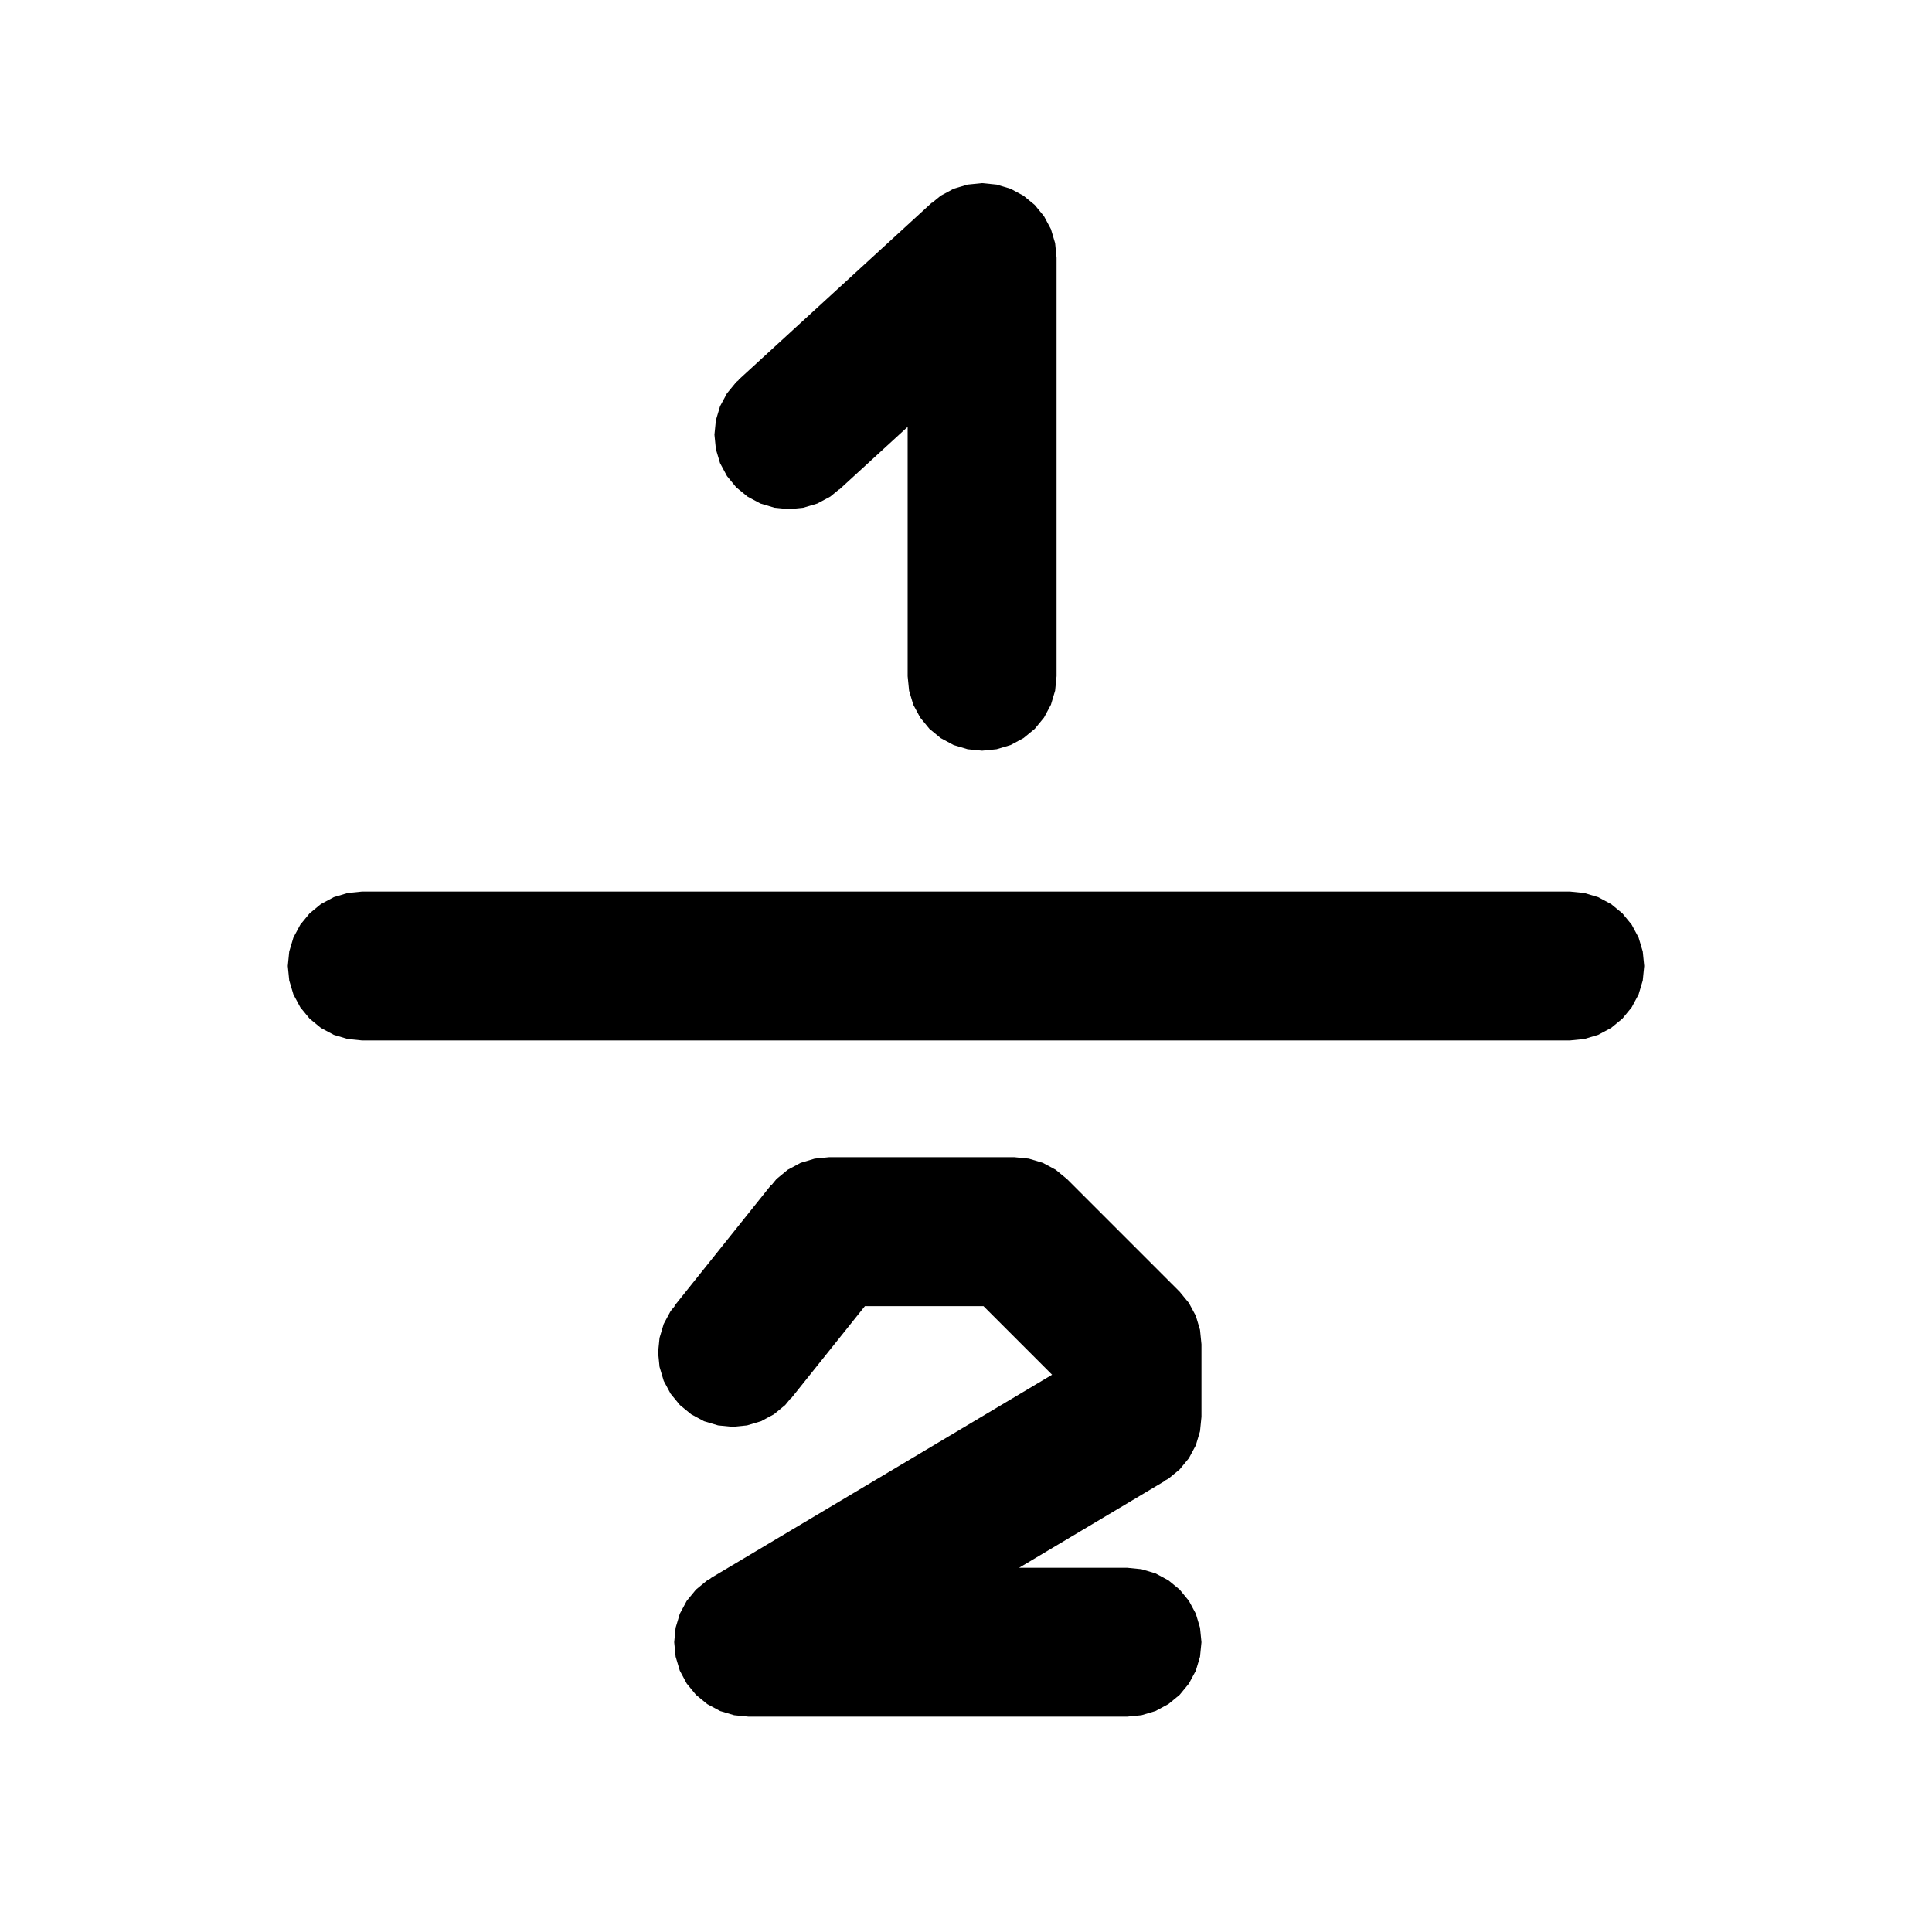
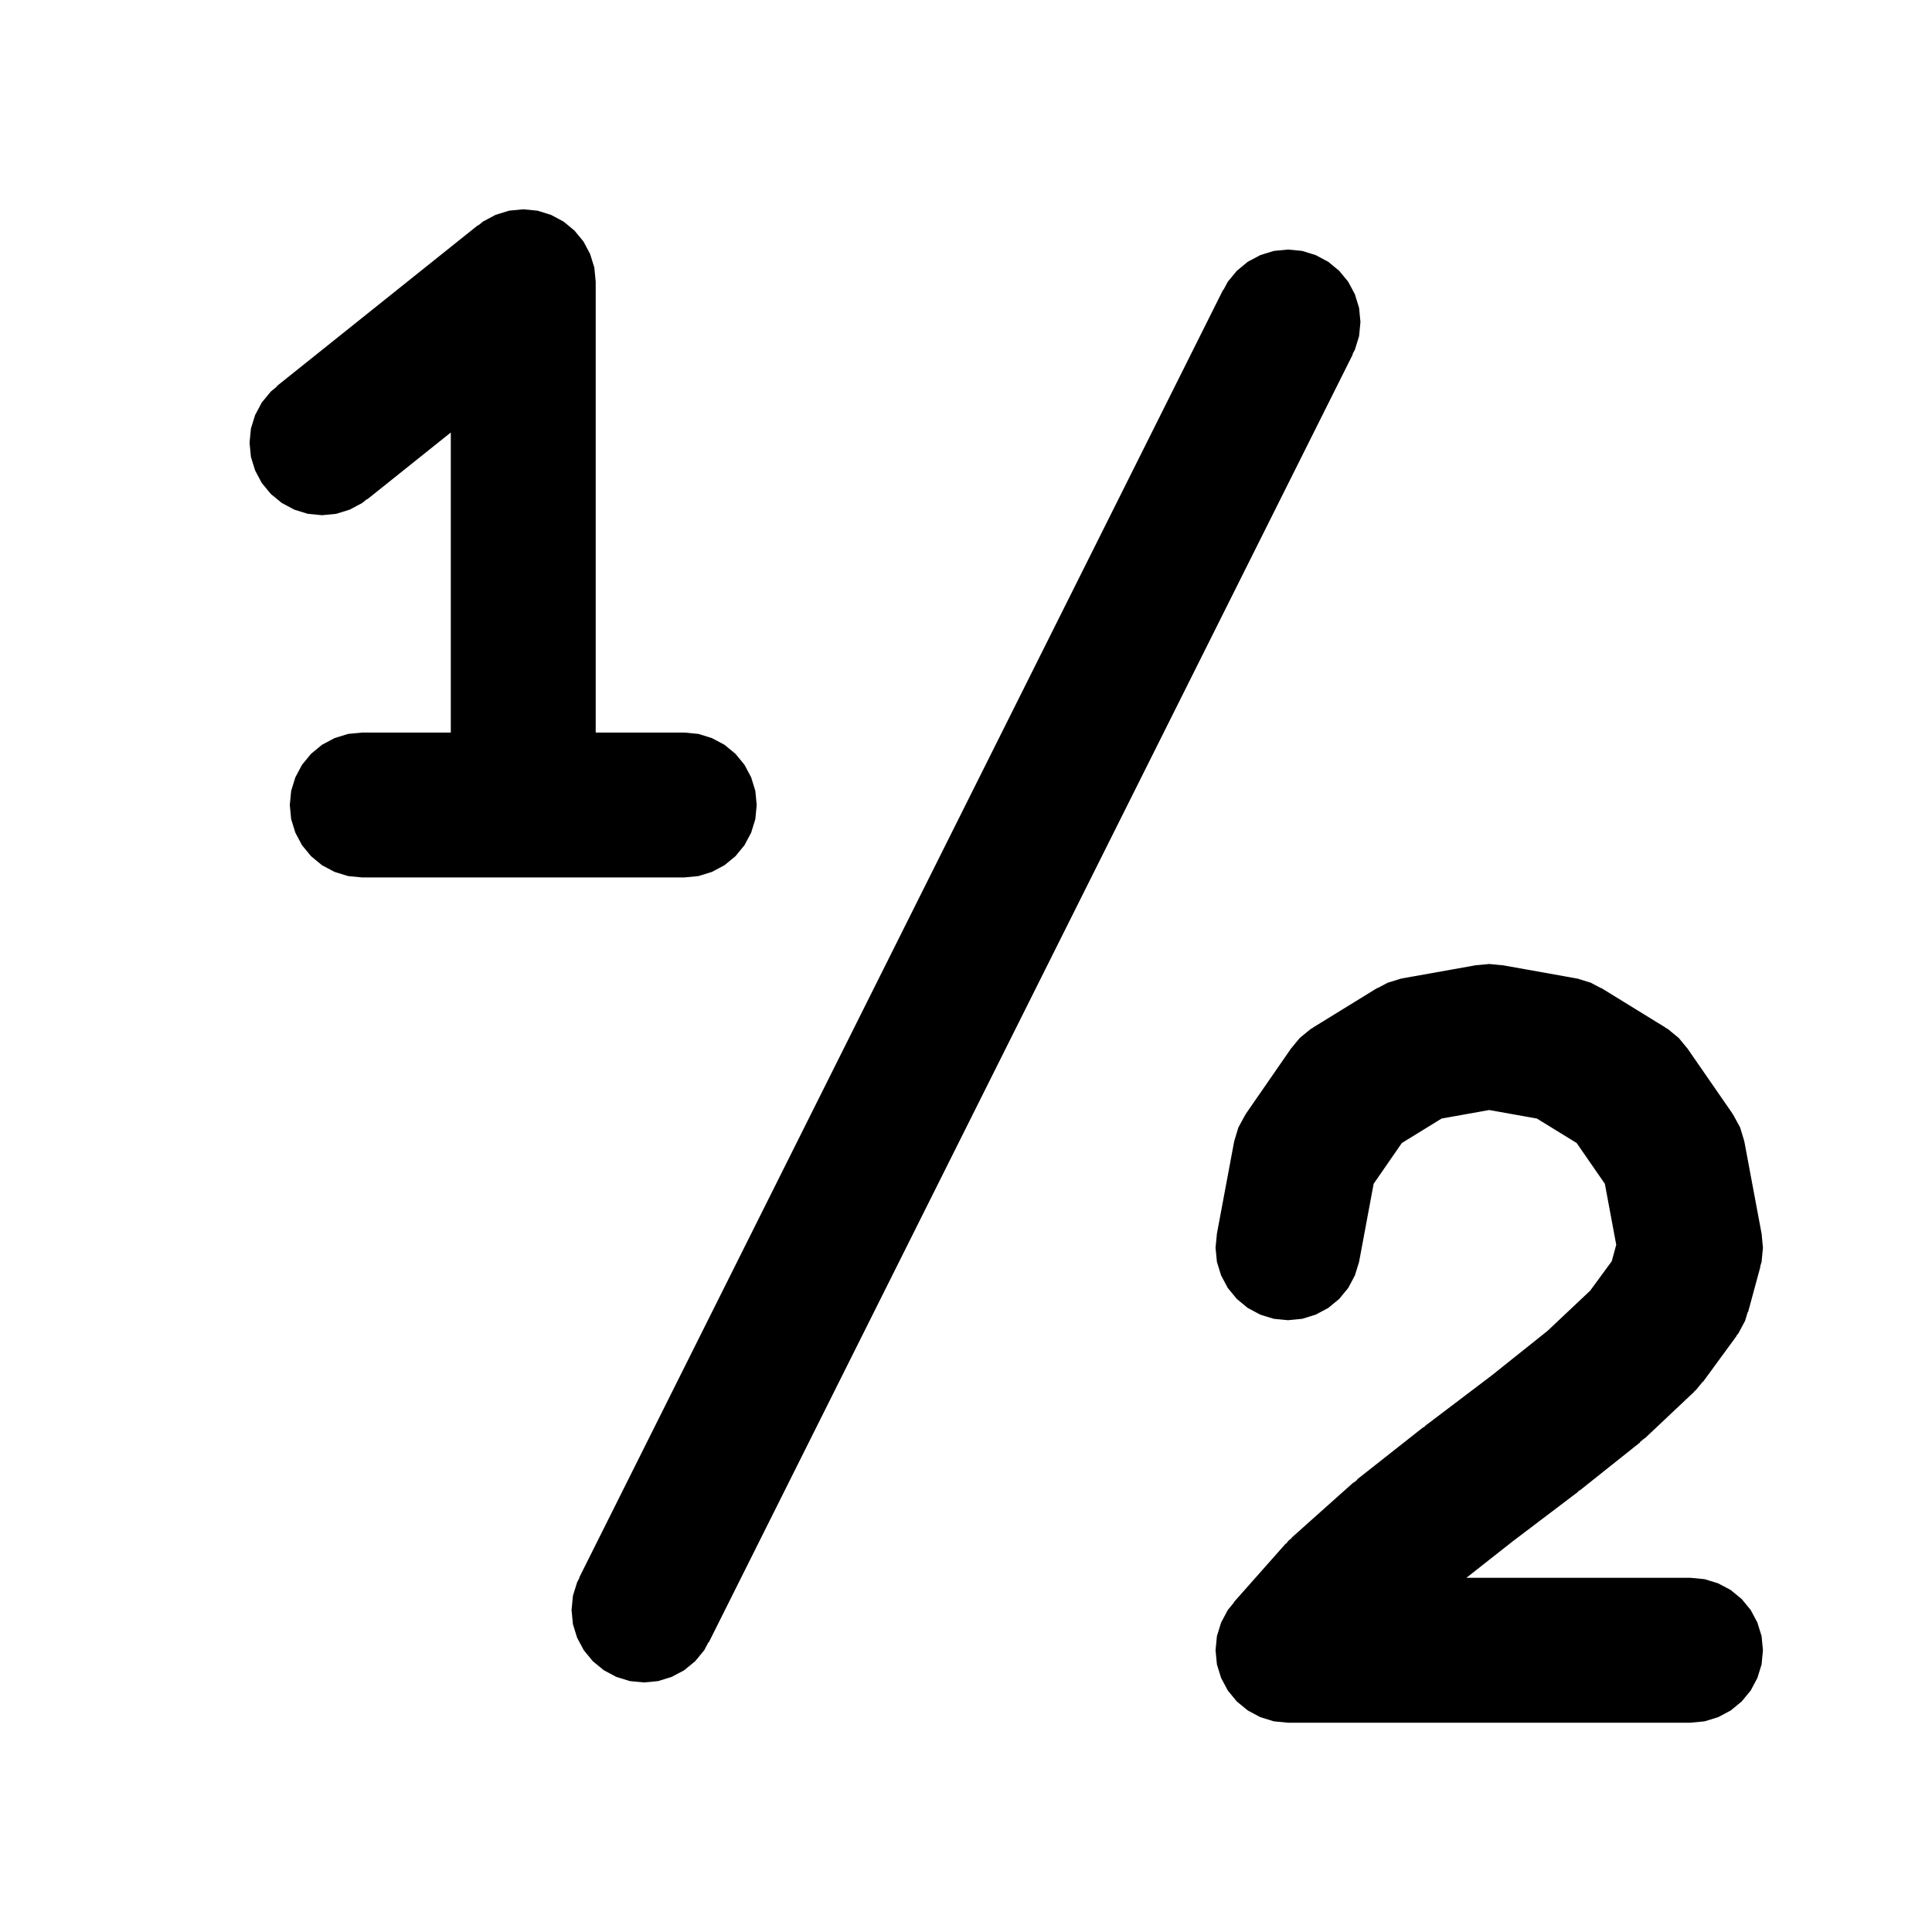
<svg xmlns="http://www.w3.org/2000/svg" width="24" height="24" viewBox="0 0 24 24">
-   <path fill="currentColor" d="M9.175 4.718L11.575 2.518L12.825 3.882L10.425 6.082ZM10.725 5.4L10.707 5.58L10.655 5.754L10.569 5.914L10.454 6.054L10.314 6.169L10.154 6.255L9.98 6.307L9.8 6.325L9.62 6.307L9.446 6.255L9.286 6.169L9.146 6.054L9.031 5.914L8.945 5.754L8.893 5.58L8.875 5.4L8.893 5.22L8.945 5.046L9.031 4.886L9.146 4.746L9.286 4.631L9.446 4.545L9.62 4.493L9.8 4.475L9.98 4.493L10.154 4.545L10.314 4.631L10.454 4.746L10.569 4.886L10.655 5.046L10.707 5.22ZM13.125 3.2L13.107 3.38L13.055 3.554L12.969 3.714L12.854 3.854L12.714 3.969L12.554 4.055L12.38 4.107L12.2 4.125L12.02 4.107L11.846 4.055L11.686 3.969L11.546 3.854L11.431 3.714L11.345 3.554L11.293 3.38L11.275 3.2L11.293 3.02L11.345 2.846L11.431 2.686L11.546 2.546L11.686 2.431L11.846 2.345L12.02 2.293L12.2 2.275L12.38 2.293L12.554 2.345L12.714 2.431L12.854 2.546L12.969 2.686L13.055 2.846L13.107 3.02ZM13.125 3.2L13.125 8.4L11.275 8.4L11.275 3.2ZM13.125 3.2L13.107 3.38L13.055 3.554L12.969 3.714L12.854 3.854L12.714 3.969L12.554 4.055L12.38 4.107L12.2 4.125L12.02 4.107L11.846 4.055L11.686 3.969L11.546 3.854L11.431 3.714L11.345 3.554L11.293 3.38L11.275 3.2L11.293 3.02L11.345 2.846L11.431 2.686L11.546 2.546L11.686 2.431L11.846 2.345L12.02 2.293L12.2 2.275L12.38 2.293L12.554 2.345L12.714 2.431L12.854 2.546L12.969 2.686L13.055 2.846L13.107 3.02ZM13.125 8.4L13.107 8.58L13.055 8.754L12.969 8.914L12.854 9.054L12.714 9.169L12.554 9.255L12.38 9.307L12.2 9.325L12.02 9.307L11.846 9.255L11.686 9.169L11.546 9.054L11.431 8.914L11.345 8.754L11.293 8.58L11.275 8.4L11.293 8.22L11.345 8.046L11.431 7.886L11.546 7.746L11.686 7.631L11.846 7.545L12.02 7.493L12.2 7.475L12.38 7.493L12.554 7.545L12.714 7.631L12.854 7.746L12.969 7.886L13.055 8.046L13.107 8.22ZM4.5 11.075L19.5 11.075L19.5 12.925L4.5 12.925ZM5.425 12L5.407 12.18L5.355 12.354L5.269 12.514L5.154 12.654L5.014 12.769L4.854 12.855L4.68 12.907L4.5 12.925L4.32 12.907L4.146 12.855L3.986 12.769L3.846 12.654L3.731 12.514L3.645 12.354L3.593 12.18L3.575 12L3.593 11.82L3.645 11.646L3.731 11.486L3.846 11.346L3.986 11.231L4.146 11.145L4.32 11.093L4.5 11.075L4.68 11.093L4.854 11.145L5.014 11.231L5.154 11.346L5.269 11.486L5.355 11.646L5.407 11.82ZM20.425 12L20.407 12.18L20.355 12.354L20.269 12.514L20.154 12.654L20.014 12.769L19.854 12.855L19.68 12.907L19.5 12.925L19.32 12.907L19.146 12.855L18.986 12.769L18.846 12.654L18.731 12.514L18.645 12.354L18.593 12.18L18.575 12L18.593 11.82L18.645 11.646L18.731 11.486L18.846 11.346L18.986 11.231L19.146 11.145L19.32 11.093L19.5 11.075L19.68 11.093L19.854 11.145L20.014 11.231L20.154 11.346L20.269 11.486L20.355 11.646L20.407 11.82ZM8.378 16.222L9.578 14.722L11.022 15.878L9.822 17.378ZM10.025 16.8L10.007 16.98L9.955 17.154L9.869 17.314L9.754 17.454L9.614 17.569L9.454 17.655L9.28 17.707L9.1 17.725L8.92 17.707L8.746 17.655L8.586 17.569L8.446 17.454L8.331 17.314L8.245 17.154L8.193 16.98L8.175 16.8L8.193 16.62L8.245 16.446L8.331 16.286L8.446 16.146L8.586 16.031L8.746 15.945L8.92 15.893L9.1 15.875L9.28 15.893L9.454 15.945L9.614 16.031L9.754 16.146L9.869 16.286L9.955 16.446L10.007 16.62ZM11.225 15.3L11.207 15.48L11.155 15.654L11.069 15.814L10.954 15.954L10.814 16.069L10.654 16.155L10.48 16.207L10.3 16.225L10.12 16.207L9.946 16.155L9.786 16.069L9.646 15.954L9.531 15.814L9.445 15.654L9.393 15.48L9.375 15.3L9.393 15.12L9.445 14.946L9.531 14.786L9.646 14.646L9.786 14.531L9.946 14.445L10.12 14.393L10.3 14.375L10.48 14.393L10.654 14.445L10.814 14.531L10.954 14.646L11.069 14.786L11.155 14.946L11.207 15.12ZM10.3 14.375L12.6 14.375L12.6 16.225L10.3 16.225ZM11.225 15.3L11.207 15.48L11.155 15.654L11.069 15.814L10.954 15.954L10.814 16.069L10.654 16.155L10.48 16.207L10.3 16.225L10.12 16.207L9.946 16.155L9.786 16.069L9.646 15.954L9.531 15.814L9.445 15.654L9.393 15.48L9.375 15.3L9.393 15.12L9.445 14.946L9.531 14.786L9.646 14.646L9.786 14.531L9.946 14.445L10.12 14.393L10.3 14.375L10.48 14.393L10.654 14.445L10.814 14.531L10.954 14.646L11.069 14.786L11.155 14.946L11.207 15.12ZM13.525 15.3L13.507 15.48L13.455 15.654L13.369 15.814L13.254 15.954L13.114 16.069L12.954 16.155L12.78 16.207L12.6 16.225L12.42 16.207L12.246 16.155L12.086 16.069L11.946 15.954L11.831 15.814L11.745 15.654L11.693 15.48L11.675 15.3L11.693 15.12L11.745 14.946L11.831 14.786L11.946 14.646L12.086 14.531L12.246 14.445L12.42 14.393L12.6 14.375L12.78 14.393L12.954 14.445L13.114 14.531L13.254 14.646L13.369 14.786L13.455 14.946L13.507 15.12ZM13.254 14.646L14.654 16.046L13.346 17.354L11.946 15.954ZM13.525 15.3L13.507 15.48L13.455 15.654L13.369 15.814L13.254 15.954L13.114 16.069L12.954 16.155L12.78 16.207L12.6 16.225L12.42 16.207L12.246 16.155L12.086 16.069L11.946 15.954L11.831 15.814L11.745 15.654L11.693 15.48L11.675 15.3L11.693 15.12L11.745 14.946L11.831 14.786L11.946 14.646L12.086 14.531L12.246 14.445L12.42 14.393L12.6 14.375L12.78 14.393L12.954 14.445L13.114 14.531L13.254 14.646L13.369 14.786L13.455 14.946L13.507 15.12ZM14.925 16.7L14.907 16.88L14.855 17.054L14.769 17.214L14.654 17.354L14.514 17.469L14.354 17.555L14.18 17.607L14 17.625L13.82 17.607L13.646 17.555L13.486 17.469L13.346 17.354L13.231 17.214L13.145 17.054L13.093 16.88L13.075 16.7L13.093 16.52L13.145 16.346L13.231 16.186L13.346 16.046L13.486 15.931L13.646 15.845L13.82 15.793L14 15.775L14.18 15.793L14.354 15.845L14.514 15.931L14.654 16.046L14.769 16.186L14.855 16.346L14.907 16.52ZM14.925 16.7L14.925 17.6L13.075 17.6L13.075 16.7ZM14.925 16.7L14.907 16.88L14.855 17.054L14.769 17.214L14.654 17.354L14.514 17.469L14.354 17.555L14.18 17.607L14 17.625L13.82 17.607L13.646 17.555L13.486 17.469L13.346 17.354L13.231 17.214L13.145 17.054L13.093 16.88L13.075 16.7L13.093 16.52L13.145 16.346L13.231 16.186L13.346 16.046L13.486 15.931L13.646 15.845L13.82 15.793L14 15.775L14.18 15.793L14.354 15.845L14.514 15.931L14.654 16.046L14.769 16.186L14.855 16.346L14.907 16.52ZM14.925 17.6L14.907 17.78L14.855 17.954L14.769 18.114L14.654 18.254L14.514 18.369L14.354 18.455L14.18 18.507L14 18.525L13.82 18.507L13.646 18.455L13.486 18.369L13.346 18.254L13.231 18.114L13.145 17.954L13.093 17.78L13.075 17.6L13.093 17.42L13.145 17.246L13.231 17.086L13.346 16.946L13.486 16.831L13.646 16.745L13.82 16.693L14 16.675L14.18 16.693L14.354 16.745L14.514 16.831L14.654 16.946L14.769 17.086L14.855 17.246L14.907 17.42ZM14.473 18.395L9.773 21.195L8.827 19.605L13.527 16.805ZM14.925 17.6L14.907 17.78L14.855 17.954L14.769 18.114L14.654 18.254L14.514 18.369L14.354 18.455L14.18 18.507L14 18.525L13.82 18.507L13.646 18.455L13.486 18.369L13.346 18.254L13.231 18.114L13.145 17.954L13.093 17.78L13.075 17.6L13.093 17.42L13.145 17.246L13.231 17.086L13.346 16.946L13.486 16.831L13.646 16.745L13.82 16.693L14 16.675L14.18 16.693L14.354 16.745L14.514 16.831L14.654 16.946L14.769 17.086L14.855 17.246L14.907 17.42ZM10.225 20.4L10.207 20.58L10.155 20.754L10.069 20.914L9.954 21.054L9.814 21.169L9.654 21.255L9.48 21.307L9.3 21.325L9.12 21.307L8.946 21.255L8.786 21.169L8.646 21.054L8.531 20.914L8.445 20.754L8.393 20.58L8.375 20.4L8.393 20.22L8.445 20.046L8.531 19.886L8.646 19.746L8.786 19.631L8.946 19.545L9.12 19.493L9.3 19.475L9.48 19.493L9.654 19.545L9.814 19.631L9.954 19.746L10.069 19.886L10.155 20.046L10.207 20.22ZM9.3 19.475L14 19.475L14 21.325L9.3 21.325ZM10.225 20.4L10.207 20.58L10.155 20.754L10.069 20.914L9.954 21.054L9.814 21.169L9.654 21.255L9.48 21.307L9.3 21.325L9.12 21.307L8.946 21.255L8.786 21.169L8.646 21.054L8.531 20.914L8.445 20.754L8.393 20.58L8.375 20.4L8.393 20.22L8.445 20.046L8.531 19.886L8.646 19.746L8.786 19.631L8.946 19.545L9.12 19.493L9.3 19.475L9.48 19.493L9.654 19.545L9.814 19.631L9.954 19.746L10.069 19.886L10.155 20.046L10.207 20.22ZM14.925 20.4L14.907 20.58L14.855 20.754L14.769 20.914L14.654 21.054L14.514 21.169L14.354 21.255L14.18 21.307L14 21.325L13.82 21.307L13.646 21.255L13.486 21.169L13.346 21.054L13.231 20.914L13.145 20.754L13.093 20.58L13.075 20.4L13.093 20.22L13.145 20.046L13.231 19.886L13.346 19.746L13.486 19.631L13.646 19.545L13.82 19.493L14 19.475L14.18 19.493L14.354 19.545L14.514 19.631L14.654 19.746L14.769 19.886L14.855 20.046L14.907 20.22Z" />
+   <path fill="currentColor" d="M3.438 4.797L5.938 2.797L7.062 4.203L4.562 6.203ZM4.9 5.5L4.883 5.676L4.831 5.844L4.748 6L4.636 6.136L4.5 6.248L4.344 6.331L4.176 6.383L4 6.4L3.824 6.383L3.656 6.331L3.5 6.248L3.364 6.136L3.252 6L3.169 5.844L3.117 5.676L3.1 5.5L3.117 5.324L3.169 5.156L3.252 5L3.364 4.864L3.5 4.752L3.656 4.669L3.824 4.617L4 4.6L4.176 4.617L4.344 4.669L4.5 4.752L4.636 4.864L4.748 5L4.831 5.156L4.883 5.324ZM7.4 3.5L7.383 3.676L7.331 3.844L7.248 4L7.136 4.136L7 4.248L6.844 4.331L6.676 4.383L6.5 4.4L6.324 4.383L6.156 4.331L6 4.248L5.864 4.136L5.752 4L5.669 3.844L5.617 3.676L5.6 3.5L5.617 3.324L5.669 3.156L5.752 3L5.864 2.864L6 2.752L6.156 2.669L6.324 2.617L6.5 2.6L6.676 2.617L6.844 2.669L7 2.752L7.136 2.864L7.248 3L7.331 3.156L7.383 3.324ZM7.4 3.5L7.4 10L5.6 10L5.6 3.5ZM7.4 3.5L7.383 3.676L7.331 3.844L7.248 4L7.136 4.136L7 4.248L6.844 4.331L6.676 4.383L6.5 4.4L6.324 4.383L6.156 4.331L6 4.248L5.864 4.136L5.752 4L5.669 3.844L5.617 3.676L5.6 3.5L5.617 3.324L5.669 3.156L5.752 3L5.864 2.864L6 2.752L6.156 2.669L6.324 2.617L6.5 2.6L6.676 2.617L6.844 2.669L7 2.752L7.136 2.864L7.248 3L7.331 3.156L7.383 3.324ZM7.4 10L7.383 10.176L7.331 10.344L7.248 10.5L7.136 10.636L7 10.748L6.844 10.831L6.676 10.883L6.5 10.9L6.324 10.883L6.156 10.831L6 10.748L5.864 10.636L5.752 10.5L5.669 10.344L5.617 10.176L5.6 10L5.617 9.824L5.669 9.656L5.752 9.5L5.864 9.364L6 9.252L6.156 9.169L6.324 9.117L6.5 9.1L6.676 9.117L6.844 9.169L7 9.252L7.136 9.364L7.248 9.5L7.331 9.656L7.383 9.824ZM4.5 9.1L8.5 9.1L8.5 10.9L4.5 10.9ZM5.4 10L5.383 10.176L5.331 10.344L5.248 10.5L5.136 10.636L5 10.748L4.844 10.831L4.676 10.883L4.5 10.9L4.324 10.883L4.156 10.831L4 10.748L3.864 10.636L3.752 10.5L3.669 10.344L3.617 10.176L3.6 10L3.617 9.824L3.669 9.656L3.752 9.5L3.864 9.364L4 9.252L4.156 9.169L4.324 9.117L4.5 9.1L4.676 9.117L4.844 9.169L5 9.252L5.136 9.364L5.248 9.5L5.331 9.656L5.383 9.824ZM9.4 10L9.383 10.176L9.331 10.344L9.248 10.5L9.136 10.636L9 10.748L8.844 10.831L8.676 10.883L8.5 10.9L8.324 10.883L8.156 10.831L8 10.748L7.864 10.636L7.752 10.5L7.669 10.344L7.617 10.176L7.6 10L7.617 9.824L7.669 9.656L7.752 9.5L7.864 9.364L8 9.252L8.156 9.169L8.324 9.117L8.5 9.1L8.676 9.117L8.844 9.169L9 9.252L9.136 9.364L9.248 9.5L9.331 9.656L9.383 9.824ZM7.195 19.598L15.195 3.598L16.805 4.402L8.805 20.402ZM8.9 20L8.883 20.176L8.831 20.344L8.748 20.5L8.636 20.636L8.5 20.748L8.344 20.831L8.176 20.883L8 20.9L7.824 20.883L7.656 20.831L7.5 20.748L7.364 20.636L7.252 20.5L7.169 20.344L7.117 20.176L7.1 20L7.117 19.824L7.169 19.656L7.252 19.5L7.364 19.364L7.5 19.252L7.656 19.169L7.824 19.117L8 19.1L8.176 19.117L8.344 19.169L8.5 19.252L8.636 19.364L8.748 19.5L8.831 19.656L8.883 19.824ZM16.9 4L16.883 4.176L16.831 4.344L16.748 4.5L16.636 4.636L16.5 4.748L16.344 4.831L16.176 4.883L16 4.9L15.824 4.883L15.656 4.831L15.5 4.748L15.364 4.636L15.252 4.5L15.169 4.344L15.117 4.176L15.1 4L15.117 3.824L15.169 3.656L15.252 3.5L15.364 3.364L15.5 3.252L15.656 3.169L15.824 3.117L16 3.1L16.176 3.117L16.344 3.169L16.5 3.252L16.636 3.364L16.748 3.5L16.831 3.656L16.883 3.824ZM15.115 15.335L15.33 14.186L17.099 14.517L16.885 15.665ZM16.9 15.5L16.883 15.676L16.831 15.844L16.748 16L16.636 16.136L16.5 16.248L16.344 16.331L16.176 16.383L16 16.4L15.824 16.383L15.656 16.331L15.5 16.248L15.364 16.136L15.252 16L15.169 15.844L15.117 15.676L15.1 15.5L15.117 15.324L15.169 15.156L15.252 15L15.364 14.864L15.5 14.752L15.656 14.669L15.824 14.617L16 14.6L16.176 14.617L16.344 14.669L16.5 14.752L16.636 14.864L16.748 15L16.831 15.156L16.883 15.324ZM17.115 14.352L17.098 14.527L17.046 14.696L16.963 14.852L16.851 14.988L16.715 15.1L16.559 15.183L16.39 15.234L16.215 15.252L16.039 15.234L15.87 15.183L15.715 15.1L15.578 14.988L15.467 14.852L15.383 14.696L15.332 14.527L15.315 14.352L15.332 14.176L15.383 14.007L15.467 13.852L15.578 13.715L15.715 13.603L15.87 13.52L16.039 13.469L16.215 13.452L16.39 13.469L16.559 13.52L16.715 13.603L16.851 13.715L16.963 13.852L17.046 14.007L17.098 14.176ZM15.474 13.84L16.041 13.02L17.522 14.043L16.955 14.863ZM17.115 14.352L17.098 14.527L17.046 14.696L16.963 14.852L16.851 14.988L16.715 15.1L16.559 15.183L16.39 15.234L16.215 15.252L16.039 15.234L15.87 15.183L15.715 15.1L15.578 14.988L15.467 14.852L15.383 14.696L15.332 14.527L15.315 14.352L15.332 14.176L15.383 14.007L15.467 13.852L15.578 13.715L15.715 13.603L15.87 13.52L16.039 13.469L16.215 13.452L16.39 13.469L16.559 13.52L16.715 13.603L16.851 13.715L16.963 13.852L17.046 14.007L17.098 14.176ZM17.681 13.531L17.664 13.707L17.613 13.876L17.53 14.031L17.418 14.168L17.281 14.28L17.126 14.363L16.957 14.414L16.781 14.431L16.606 14.414L16.437 14.363L16.281 14.28L16.145 14.168L16.033 14.031L15.95 13.876L15.899 13.707L15.881 13.531L15.899 13.356L15.95 13.187L16.033 13.031L16.145 12.895L16.281 12.783L16.437 12.7L16.606 12.649L16.781 12.631L16.957 12.649L17.126 12.7L17.281 12.783L17.418 12.895L17.53 13.031L17.613 13.187L17.664 13.356ZM16.31 12.765L17.111 12.272L18.053 13.806L17.253 14.298ZM17.681 13.531L17.664 13.707L17.613 13.876L17.53 14.031L17.418 14.168L17.281 14.28L17.126 14.363L16.957 14.414L16.781 14.431L16.606 14.414L16.437 14.363L16.281 14.28L16.145 14.168L16.033 14.031L15.95 13.876L15.899 13.707L15.881 13.531L15.899 13.356L15.95 13.187L16.033 13.031L16.145 12.895L16.281 12.783L16.437 12.7L16.606 12.649L16.781 12.631L16.957 12.649L17.126 12.7L17.281 12.783L17.418 12.895L17.53 13.031L17.613 13.187L17.664 13.356ZM18.482 13.039L18.465 13.215L18.414 13.383L18.33 13.539L18.218 13.675L18.082 13.787L17.926 13.871L17.758 13.922L17.582 13.939L17.406 13.922L17.238 13.871L17.082 13.787L16.946 13.675L16.834 13.539L16.751 13.383L16.699 13.215L16.682 13.039L16.699 12.863L16.751 12.695L16.834 12.539L16.946 12.403L17.082 12.291L17.238 12.208L17.406 12.156L17.582 12.139L17.758 12.156L17.926 12.208L18.082 12.291L18.218 12.403L18.33 12.539L18.414 12.695L18.465 12.863ZM17.424 12.153L18.342 11.989L18.658 13.761L17.74 13.925ZM18.482 13.039L18.465 13.215L18.414 13.383L18.33 13.539L18.218 13.675L18.082 13.787L17.926 13.871L17.758 13.922L17.582 13.939L17.406 13.922L17.238 13.871L17.082 13.787L16.946 13.675L16.834 13.539L16.751 13.383L16.699 13.215L16.682 13.039L16.699 12.863L16.751 12.695L16.834 12.539L16.946 12.403L17.082 12.291L17.238 12.208L17.406 12.156L17.582 12.139L17.758 12.156L17.926 12.208L18.082 12.291L18.218 12.403L18.33 12.539L18.414 12.695L18.465 12.863ZM19.4 12.875L19.383 13.051L19.331 13.219L19.248 13.375L19.136 13.511L19 13.623L18.844 13.706L18.676 13.758L18.5 13.775L18.324 13.758L18.156 13.706L18 13.623L17.864 13.511L17.752 13.375L17.669 13.219L17.617 13.051L17.6 12.875L17.617 12.699L17.669 12.531L17.752 12.375L17.864 12.239L18 12.127L18.156 12.044L18.324 11.992L18.5 11.975L18.676 11.992L18.844 12.044L19 12.127L19.136 12.239L19.248 12.375L19.331 12.531L19.383 12.699ZM18.658 11.989L19.576 12.153L19.26 13.925L18.342 13.761ZM19.4 12.875L19.383 13.051L19.331 13.219L19.248 13.375L19.136 13.511L19 13.623L18.844 13.706L18.676 13.758L18.5 13.775L18.324 13.758L18.156 13.706L18 13.623L17.864 13.511L17.752 13.375L17.669 13.219L17.617 13.051L17.6 12.875L17.617 12.699L17.669 12.531L17.752 12.375L17.864 12.239L18 12.127L18.156 12.044L18.324 11.992L18.5 11.975L18.676 11.992L18.844 12.044L19 12.127L19.136 12.239L19.248 12.375L19.331 12.531L19.383 12.699ZM20.318 13.039L20.301 13.215L20.249 13.383L20.166 13.539L20.054 13.675L19.918 13.787L19.762 13.871L19.594 13.922L19.418 13.939L19.242 13.922L19.074 13.871L18.918 13.787L18.782 13.675L18.67 13.539L18.586 13.383L18.535 13.215L18.518 13.039L18.535 12.863L18.586 12.695L18.67 12.539L18.782 12.403L18.918 12.291L19.074 12.208L19.242 12.156L19.418 12.139L19.594 12.156L19.762 12.208L19.918 12.291L20.054 12.403L20.166 12.539L20.249 12.695L20.301 12.863ZM19.889 12.272L20.69 12.765L19.747 14.298L18.947 13.806ZM20.318 13.039L20.301 13.215L20.249 13.383L20.166 13.539L20.054 13.675L19.918 13.787L19.762 13.871L19.594 13.922L19.418 13.939L19.242 13.922L19.074 13.871L18.918 13.787L18.782 13.675L18.67 13.539L18.586 13.383L18.535 13.215L18.518 13.039L18.535 12.863L18.586 12.695L18.67 12.539L18.782 12.403L18.918 12.291L19.074 12.208L19.242 12.156L19.418 12.139L19.594 12.156L19.762 12.208L19.918 12.291L20.054 12.403L20.166 12.539L20.249 12.695L20.301 12.863ZM21.119 13.531L21.101 13.707L21.05 13.876L20.967 14.031L20.855 14.168L20.719 14.28L20.563 14.363L20.394 14.414L20.219 14.431L20.043 14.414L19.874 14.363L19.719 14.28L19.582 14.168L19.47 14.031L19.387 13.876L19.336 13.707L19.319 13.531L19.336 13.356L19.387 13.187L19.47 13.031L19.582 12.895L19.719 12.783L19.874 12.7L20.043 12.649L20.219 12.631L20.394 12.649L20.563 12.7L20.719 12.783L20.855 12.895L20.967 13.031L21.05 13.187L21.101 13.356ZM20.959 13.02L21.526 13.84L20.045 14.863L19.478 14.043ZM21.119 13.531L21.101 13.707L21.05 13.876L20.967 14.031L20.855 14.168L20.719 14.28L20.563 14.363L20.394 14.414L20.219 14.431L20.043 14.414L19.874 14.363L19.719 14.28L19.582 14.168L19.47 14.031L19.387 13.876L19.336 13.707L19.319 13.531L19.336 13.356L19.387 13.187L19.47 13.031L19.582 12.895L19.719 12.783L19.874 12.7L20.043 12.649L20.219 12.631L20.394 12.649L20.563 12.7L20.719 12.783L20.855 12.895L20.967 13.031L21.05 13.187L21.101 13.356ZM21.685 14.352L21.668 14.527L21.617 14.696L21.533 14.852L21.422 14.988L21.285 15.1L21.13 15.183L20.961 15.234L20.785 15.252L20.61 15.234L20.441 15.183L20.285 15.1L20.149 14.988L20.037 14.852L19.954 14.696L19.902 14.527L19.885 14.352L19.902 14.176L19.954 14.007L20.037 13.852L20.149 13.715L20.285 13.603L20.441 13.52L20.61 13.469L20.785 13.452L20.961 13.469L21.13 13.52L21.285 13.603L21.422 13.715L21.533 13.852L21.617 14.007L21.668 14.176ZM21.67 14.186L21.885 15.335L20.115 15.665L19.901 14.517ZM21.685 14.352L21.668 14.527L21.617 14.696L21.533 14.852L21.422 14.988L21.285 15.1L21.13 15.183L20.961 15.234L20.785 15.252L20.61 15.234L20.441 15.183L20.285 15.1L20.149 14.988L20.037 14.852L19.954 14.696L19.902 14.527L19.885 14.352L19.902 14.176L19.954 14.007L20.037 13.852L20.149 13.715L20.285 13.603L20.441 13.52L20.61 13.469L20.785 13.452L20.961 13.469L21.13 13.52L21.285 13.603L21.422 13.715L21.533 13.852L21.617 14.007L21.668 14.176ZM21.9 15.5L21.883 15.676L21.831 15.844L21.748 16L21.636 16.136L21.5 16.248L21.344 16.331L21.176 16.383L21 16.4L20.824 16.383L20.656 16.331L20.5 16.248L20.364 16.136L20.252 16L20.169 15.844L20.117 15.676L20.1 15.5L20.117 15.324L20.169 15.156L20.252 15L20.364 14.864L20.5 14.752L20.656 14.669L20.824 14.617L21 14.6L21.176 14.617L21.344 14.669L21.5 14.752L21.636 14.864L21.748 15L21.831 15.156L21.883 15.324ZM21.868 15.736L21.715 16.3L19.978 15.827L20.132 15.264ZM21.9 15.5L21.883 15.676L21.831 15.844L21.748 16L21.636 16.136L21.5 16.248L21.344 16.331L21.176 16.383L21 16.4L20.824 16.383L20.656 16.331L20.5 16.248L20.364 16.136L20.252 16L20.169 15.844L20.117 15.676L20.1 15.5L20.117 15.324L20.169 15.156L20.252 15L20.364 14.864L20.5 14.752L20.656 14.669L20.824 14.617L21 14.6L21.176 14.617L21.344 14.669L21.5 14.752L21.636 14.864L21.748 15L21.831 15.156L21.883 15.324ZM21.747 16.063L21.729 16.239L21.678 16.408L21.595 16.563L21.483 16.7L21.347 16.812L21.191 16.895L21.022 16.946L20.847 16.963L20.671 16.946L20.502 16.895L20.347 16.812L20.21 16.7L20.098 16.563L20.015 16.408L19.964 16.239L19.947 16.063L19.964 15.888L20.015 15.719L20.098 15.563L20.21 15.427L20.347 15.315L20.502 15.232L20.671 15.181L20.847 15.163L21.022 15.181L21.191 15.232L21.347 15.315L21.483 15.427L21.595 15.563L21.678 15.719L21.729 15.888ZM21.573 16.595L21.156 17.165L19.704 16.101L20.121 15.532ZM21.747 16.063L21.729 16.239L21.678 16.408L21.595 16.563L21.483 16.7L21.347 16.812L21.191 16.895L21.022 16.946L20.847 16.963L20.671 16.946L20.502 16.895L20.347 16.812L20.21 16.7L20.098 16.563L20.015 16.408L19.964 16.239L19.947 16.063L19.964 15.888L20.015 15.719L20.098 15.563L20.21 15.427L20.347 15.315L20.502 15.232L20.671 15.181L20.847 15.163L21.022 15.181L21.191 15.232L21.347 15.315L21.483 15.427L21.595 15.563L21.678 15.719L21.729 15.888ZM21.33 16.633L21.312 16.808L21.261 16.977L21.178 17.133L21.066 17.269L20.93 17.381L20.774 17.464L20.605 17.516L20.43 17.533L20.254 17.516L20.085 17.464L19.93 17.381L19.793 17.269L19.681 17.133L19.598 16.977L19.547 16.808L19.53 16.633L19.547 16.457L19.598 16.288L19.681 16.133L19.793 15.996L19.93 15.884L20.085 15.801L20.254 15.75L20.43 15.733L20.605 15.75L20.774 15.801L20.93 15.884L21.066 15.996L21.178 16.133L21.261 16.288L21.312 16.457ZM21.047 17.288L20.431 17.869L19.196 16.559L19.812 15.978ZM21.33 16.633L21.312 16.808L21.261 16.977L21.178 17.133L21.066 17.269L20.93 17.381L20.774 17.464L20.605 17.516L20.43 17.533L20.254 17.516L20.085 17.464L19.93 17.381L19.793 17.269L19.681 17.133L19.598 16.977L19.547 16.808L19.53 16.633L19.547 16.457L19.598 16.288L19.681 16.133L19.793 15.996L19.93 15.884L20.085 15.801L20.254 15.75L20.43 15.733L20.605 15.75L20.774 15.801L20.93 15.884L21.066 15.996L21.178 16.133L21.261 16.288L21.312 16.457ZM20.713 17.214L20.696 17.389L20.645 17.558L20.562 17.714L20.45 17.85L20.313 17.962L20.158 18.045L19.989 18.097L19.813 18.114L19.638 18.097L19.469 18.045L19.313 17.962L19.177 17.85L19.065 17.714L18.982 17.558L18.931 17.389L18.913 17.214L18.931 17.038L18.982 16.869L19.065 16.714L19.177 16.577L19.313 16.466L19.469 16.382L19.638 16.331L19.813 16.314L19.989 16.331L20.158 16.382L20.313 16.466L20.45 16.577L20.562 16.714L20.645 16.869L20.696 17.038ZM20.374 17.918L19.623 18.516L18.502 17.109L19.252 16.51ZM20.713 17.214L20.696 17.389L20.645 17.558L20.562 17.714L20.45 17.85L20.313 17.962L20.158 18.045L19.989 18.097L19.813 18.114L19.638 18.097L19.469 18.045L19.313 17.962L19.177 17.85L19.065 17.714L18.982 17.558L18.931 17.389L18.913 17.214L18.931 17.038L18.982 16.869L19.065 16.714L19.177 16.577L19.313 16.466L19.469 16.382L19.638 16.331L19.813 16.314L19.989 16.331L20.158 16.382L20.313 16.466L20.45 16.577L20.562 16.714L20.645 16.869L20.696 17.038ZM19.963 17.813L19.945 17.988L19.894 18.157L19.811 18.313L19.699 18.449L19.563 18.561L19.407 18.644L19.238 18.695L19.063 18.713L18.887 18.695L18.718 18.644L18.562 18.561L18.426 18.449L18.314 18.313L18.231 18.157L18.18 17.988L18.163 17.813L18.18 17.637L18.231 17.468L18.314 17.312L18.426 17.176L18.562 17.064L18.718 16.981L18.887 16.93L19.063 16.913L19.238 16.93L19.407 16.981L19.563 17.064L19.699 17.176L19.811 17.312L19.894 17.468L19.945 17.637ZM19.606 18.53L18.785 19.152L17.698 17.717L18.519 17.095ZM19.963 17.813L19.945 17.988L19.894 18.157L19.811 18.313L19.699 18.449L19.563 18.561L19.407 18.644L19.238 18.695L19.063 18.713L18.887 18.695L18.718 18.644L18.562 18.561L18.426 18.449L18.314 18.313L18.231 18.157L18.18 17.988L18.163 17.813L18.18 17.637L18.231 17.468L18.314 17.312L18.426 17.176L18.562 17.064L18.718 16.981L18.887 16.93L19.063 16.913L19.238 16.93L19.407 16.981L19.563 17.064L19.699 17.176L19.811 17.312L19.894 17.468L19.945 17.637ZM19.141 18.435L19.124 18.61L19.073 18.779L18.99 18.935L18.878 19.071L18.741 19.183L18.586 19.266L18.417 19.317L18.241 19.335L18.066 19.317L17.897 19.266L17.741 19.183L17.605 19.071L17.493 18.935L17.41 18.779L17.359 18.61L17.341 18.435L17.359 18.259L17.41 18.09L17.493 17.935L17.605 17.798L17.741 17.686L17.897 17.603L18.066 17.552L18.241 17.535L18.417 17.552L18.586 17.603L18.741 17.686L18.878 17.798L18.99 17.935L19.073 18.09L19.124 18.259ZM18.798 19.142L17.971 19.793L16.857 18.379L17.684 17.727ZM19.141 18.435L19.124 18.61L19.073 18.779L18.99 18.935L18.878 19.071L18.741 19.183L18.586 19.266L18.417 19.317L18.241 19.335L18.066 19.317L17.897 19.266L17.741 19.183L17.605 19.071L17.493 18.935L17.41 18.779L17.359 18.61L17.341 18.435L17.359 18.259L17.41 18.09L17.493 17.935L17.605 17.798L17.741 17.686L17.897 17.603L18.066 17.552L18.241 17.535L18.417 17.552L18.586 17.603L18.741 17.686L18.878 17.798L18.99 17.935L19.073 18.09L19.124 18.259ZM18.314 19.086L18.297 19.262L18.246 19.43L18.162 19.586L18.05 19.722L17.914 19.834L17.758 19.917L17.59 19.969L17.414 19.986L17.238 19.969L17.07 19.917L16.914 19.834L16.778 19.722L16.666 19.586L16.583 19.43L16.531 19.262L16.514 19.086L16.531 18.91L16.583 18.742L16.666 18.586L16.778 18.45L16.914 18.338L17.07 18.254L17.238 18.203L17.414 18.186L17.59 18.203L17.758 18.254L17.914 18.338L18.05 18.45L18.162 18.586L18.246 18.742L18.297 18.91ZM18.014 19.757L17.245 20.444L16.046 19.101L16.814 18.415ZM18.314 19.086L18.297 19.262L18.246 19.43L18.162 19.586L18.05 19.722L17.914 19.834L17.758 19.917L17.59 19.969L17.414 19.986L17.238 19.969L17.07 19.917L16.914 19.834L16.778 19.722L16.666 19.586L16.583 19.43L16.531 19.262L16.514 19.086L16.531 18.91L16.583 18.742L16.666 18.586L16.778 18.45L16.914 18.338L17.07 18.254L17.238 18.203L17.414 18.186L17.59 18.203L17.758 18.254L17.914 18.338L18.05 18.45L18.162 18.586L18.246 18.742L18.297 18.91ZM17.546 19.772L17.528 19.948L17.477 20.117L17.394 20.272L17.282 20.409L17.146 20.521L16.99 20.604L16.821 20.655L16.646 20.672L16.47 20.655L16.301 20.604L16.145 20.521L16.009 20.409L15.897 20.272L15.814 20.117L15.763 19.948L15.746 19.772L15.763 19.597L15.814 19.428L15.897 19.272L16.009 19.136L16.145 19.024L16.301 18.941L16.47 18.89L16.646 18.872L16.821 18.89L16.99 18.941L17.146 19.024L17.282 19.136L17.394 19.272L17.477 19.428L17.528 19.597ZM17.319 20.37L16.673 21.097L15.327 19.903L15.972 19.175ZM17.546 19.772L17.528 19.948L17.477 20.117L17.394 20.272L17.282 20.409L17.146 20.521L16.99 20.604L16.821 20.655L16.646 20.672L16.47 20.655L16.301 20.604L16.145 20.521L16.009 20.409L15.897 20.272L15.814 20.117L15.763 19.948L15.746 19.772L15.763 19.597L15.814 19.428L15.897 19.272L16.009 19.136L16.145 19.024L16.301 18.941L16.47 18.89L16.646 18.872L16.821 18.89L16.99 18.941L17.146 19.024L17.282 19.136L17.394 19.272L17.477 19.428L17.528 19.597ZM16.9 20.5L16.883 20.676L16.831 20.844L16.748 21L16.636 21.136L16.5 21.248L16.344 21.331L16.176 21.383L16 21.4L15.824 21.383L15.656 21.331L15.5 21.248L15.364 21.136L15.252 21L15.169 20.844L15.117 20.676L15.1 20.5L15.117 20.324L15.169 20.156L15.252 20L15.364 19.864L15.5 19.752L15.656 19.669L15.824 19.617L16 19.6L16.176 19.617L16.344 19.669L16.5 19.752L16.636 19.864L16.748 20L16.831 20.156L16.883 20.324ZM16 19.6L21 19.6L21 21.4L16 21.4ZM16.9 20.5L16.883 20.676L16.831 20.844L16.748 21L16.636 21.136L16.5 21.248L16.344 21.331L16.176 21.383L16 21.4L15.824 21.383L15.656 21.331L15.5 21.248L15.364 21.136L15.252 21L15.169 20.844L15.117 20.676L15.1 20.5L15.117 20.324L15.169 20.156L15.252 20L15.364 19.864L15.5 19.752L15.656 19.669L15.824 19.617L16 19.6L16.176 19.617L16.344 19.669L16.5 19.752L16.636 19.864L16.748 20L16.831 20.156L16.883 20.324ZM21.9 20.5L21.883 20.676L21.831 20.844L21.748 21L21.636 21.136L21.5 21.248L21.344 21.331L21.176 21.383L21 21.4L20.824 21.383L20.656 21.331L20.5 21.248L20.364 21.136L20.252 21L20.169 20.844L20.117 20.676L20.1 20.5L20.117 20.324L20.169 20.156L20.252 20L20.364 19.864L20.5 19.752L20.656 19.669L20.824 19.617L21 19.6L21.176 19.617L21.344 19.669L21.5 19.752L21.636 19.864L21.748 20L21.831 20.156L21.883 20.324Z" />
</svg>
